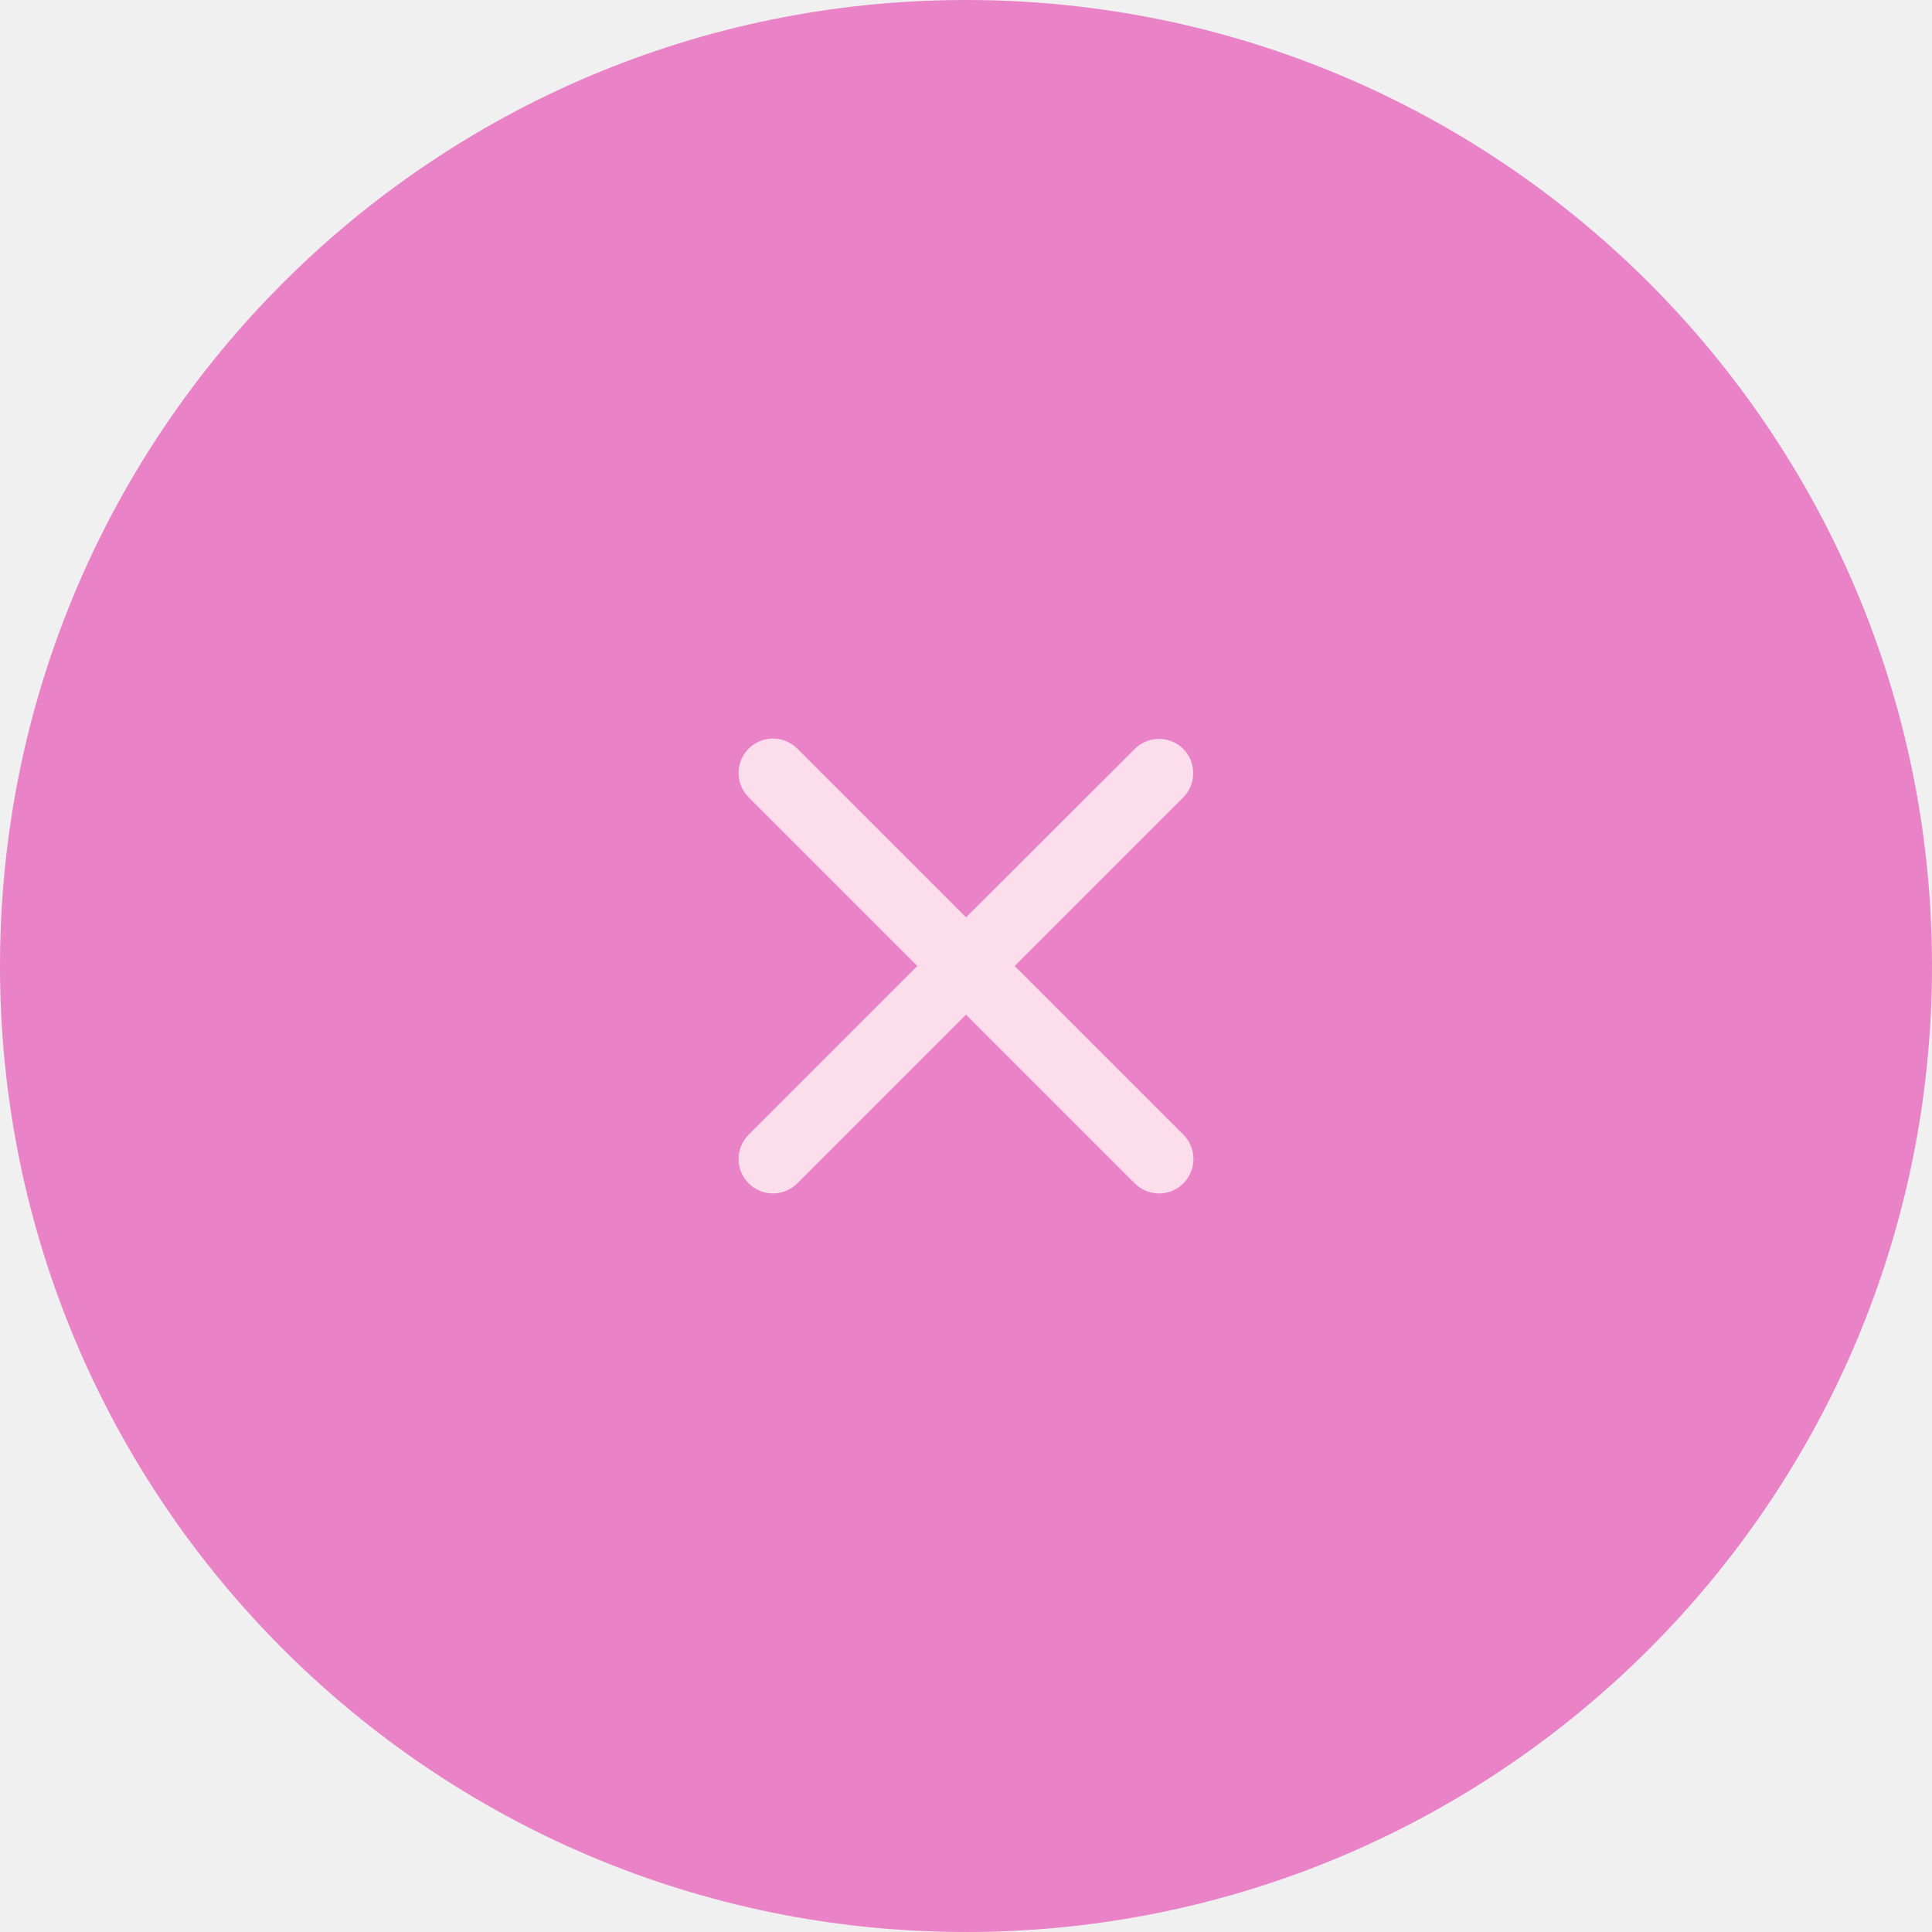
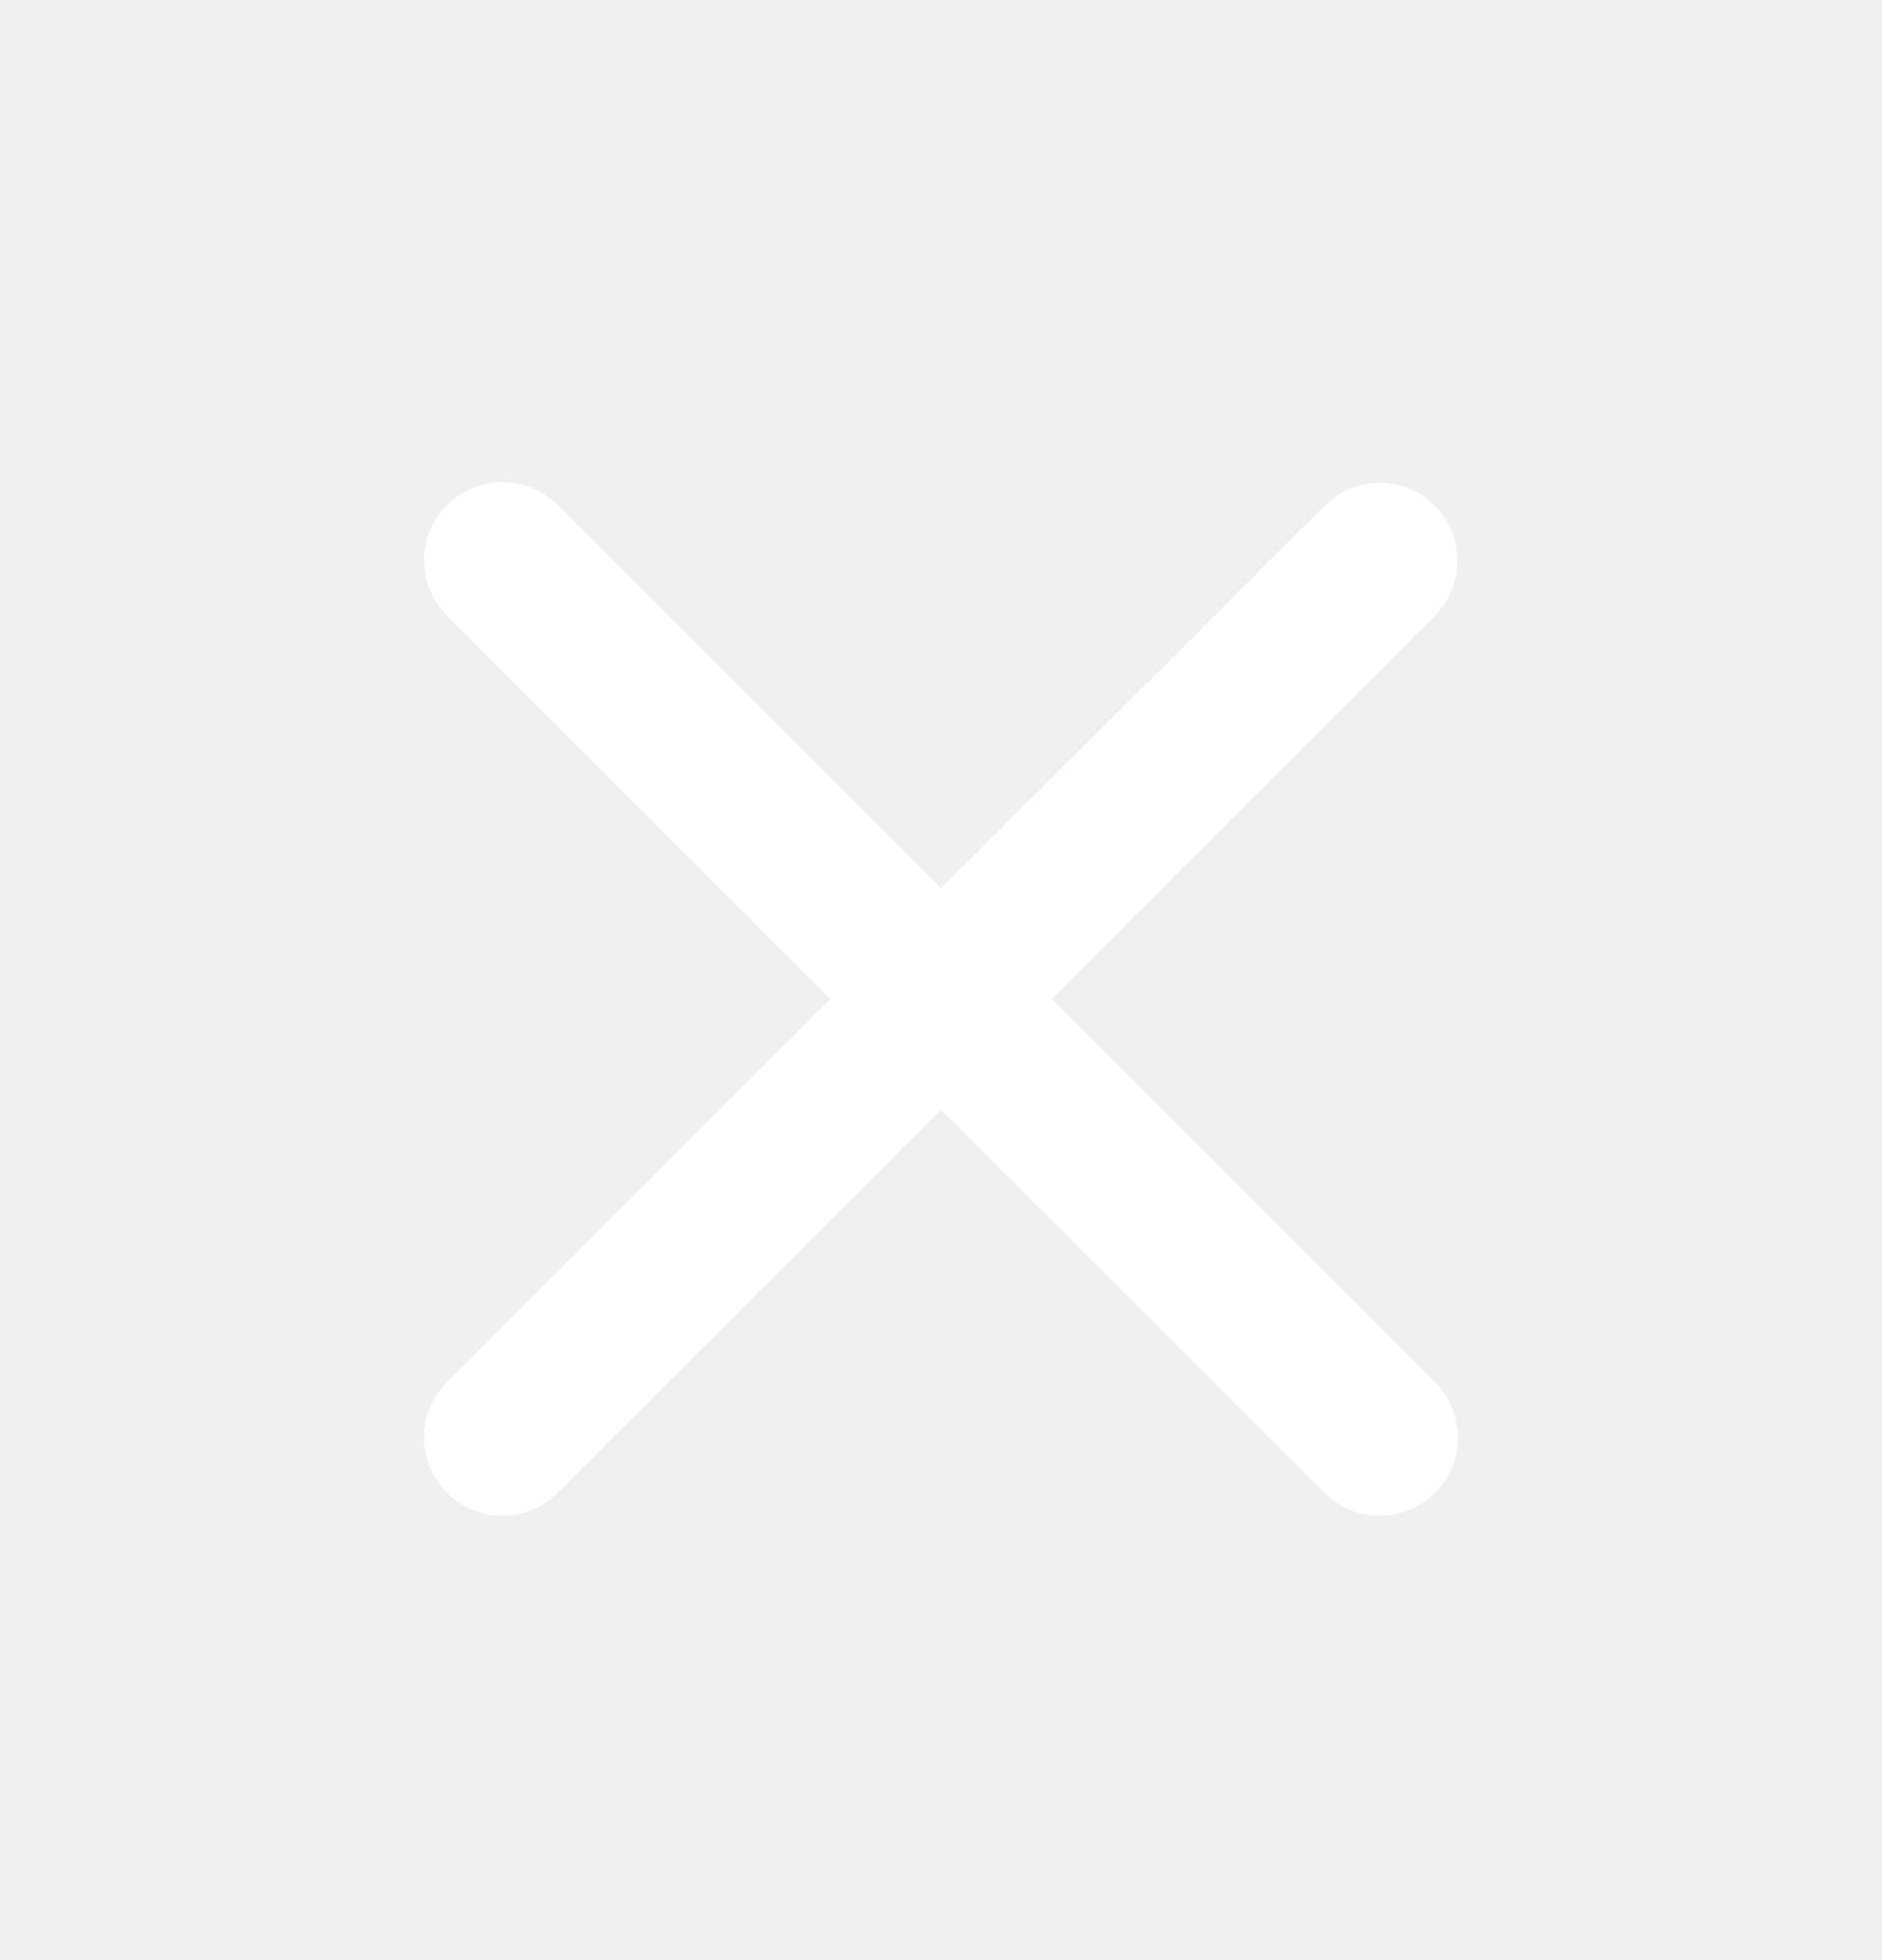
- <svg xmlns="http://www.w3.org/2000/svg" width="56" height="56" viewBox="0 0 56 56" fill="none">
-   <rect width="56" height="56" rx="28" fill="#E982C7" />
-   <g clip-path="url(#clip0_9_2140)">
-     <path d="M34.3 21.71C33.91 21.32 33.28 21.32 32.89 21.71L28 26.59L23.11 21.7C22.72 21.31 22.09 21.31 21.7 21.7C21.31 22.09 21.31 22.72 21.7 23.11L26.59 28L21.7 32.89C21.31 33.28 21.31 33.91 21.7 34.3C22.09 34.69 22.72 34.69 23.11 34.3L28 29.41L32.89 34.3C33.28 34.69 33.91 34.69 34.3 34.3C34.69 33.91 34.69 33.28 34.3 32.89L29.41 28L34.3 23.11C34.68 22.73 34.68 22.09 34.3 21.71Z" fill="#FCDDEC" />
+ <svg xmlns="http://www.w3.org/2000/svg" width="24" height="25" viewBox="0 0 24 25" fill="none">
+   <g id="close" clip-path="url(#clip0_2_278)">
+     <path id="Vector" d="M18.3 6.452C17.91 6.062 17.28 6.062 16.89 6.452L12 11.332L7.11 6.442C6.72 6.052 6.09 6.052 5.7 6.442C5.31 6.832 5.31 7.462 5.7 7.852L10.59 12.742L5.7 17.632C5.31 18.022 5.31 18.652 5.7 19.042C6.09 19.432 6.72 19.432 7.11 19.042L12 14.152L16.89 19.042C17.28 19.432 17.91 19.432 18.3 19.042C18.69 18.652 18.69 18.022 18.3 17.632L13.41 12.742L18.3 7.852C18.68 7.472 18.68 6.832 18.3 6.452Z" fill="white" />
  </g>
  <defs>
-     <clipPath id="clip0_9_2140">
-       <rect width="24" height="24" fill="white" transform="translate(16 16)" />
+     <clipPath id="clip0_2_278">
+       <rect width="24" height="24" fill="white" transform="translate(0 0.742188)" />
    </clipPath>
  </defs>
</svg>
